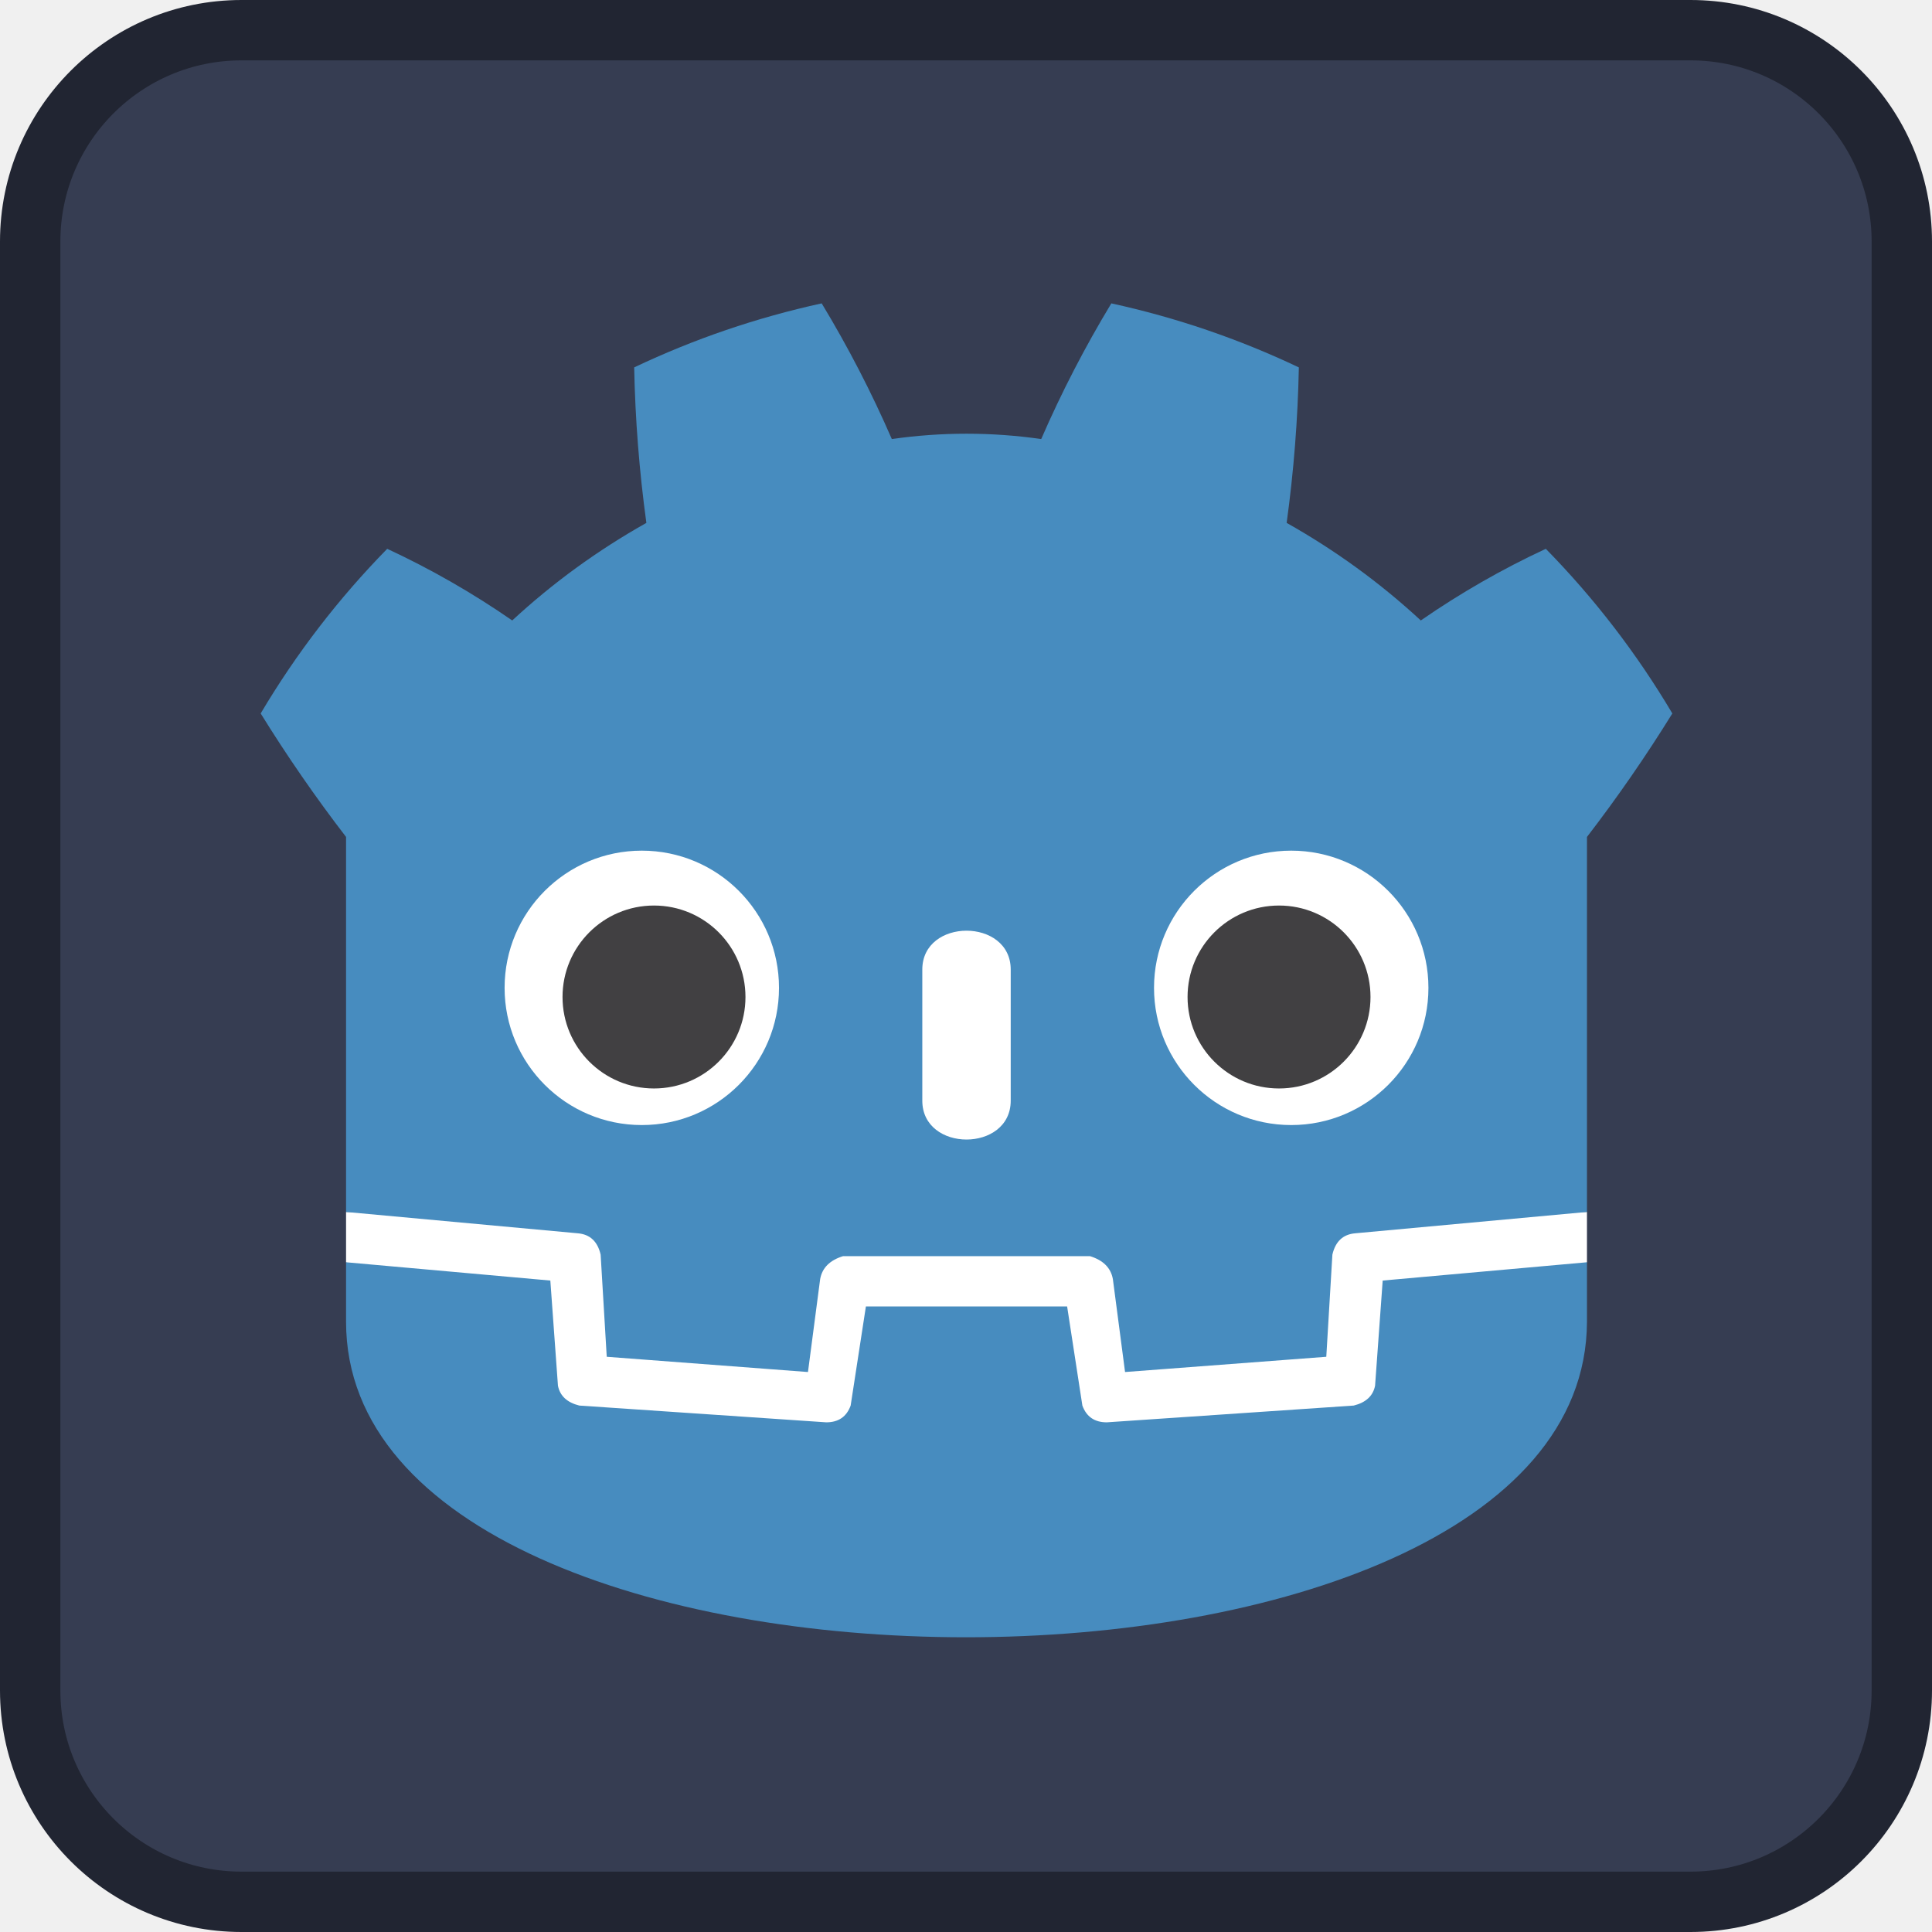
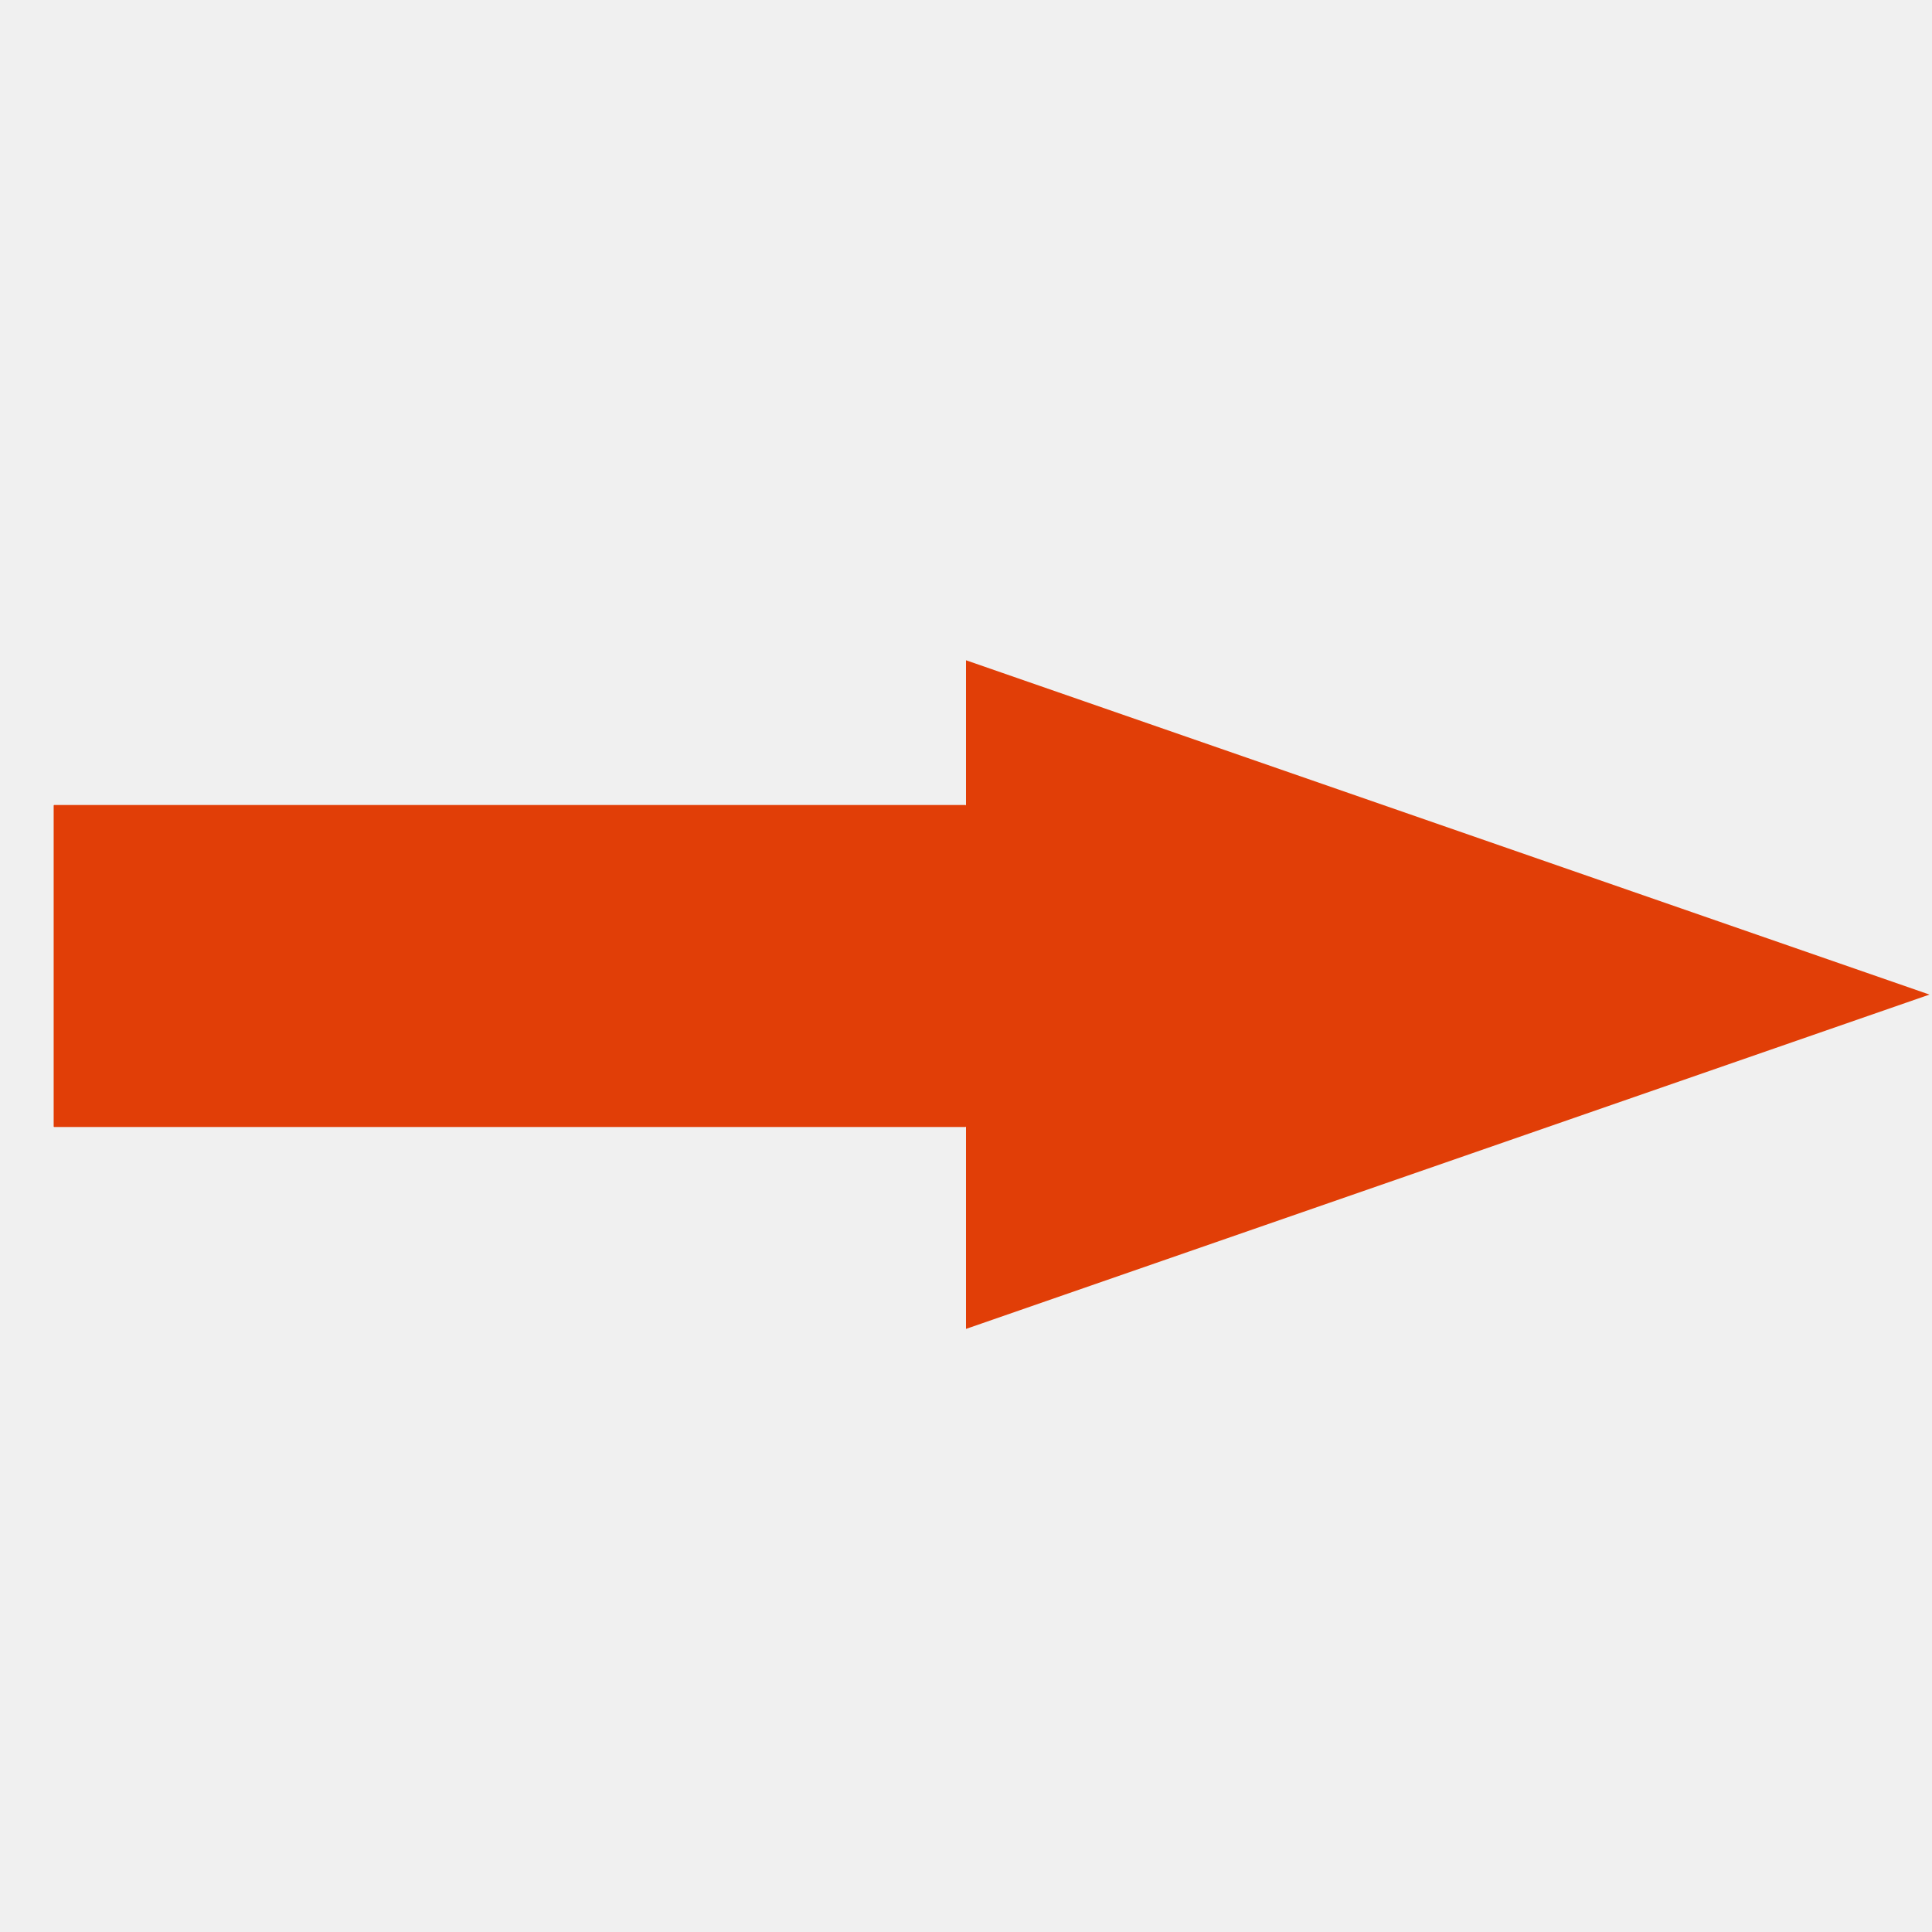
- <svg xmlns="http://www.w3.org/2000/svg" width="128" height="128">
-   <rect width="124" height="124" x="2" y="2" fill="#363d52" stroke="#212532" stroke-width="4" rx="14" />
-   <g fill="#fff" transform="translate(12.322 12.322)scale(.101)">
-     <path d="M105 673v33q407 354 814 0v-33z" />
-     <path fill="#478cbf" d="m105 673 152 14q12 1 15 14l4 67 132 10 8-61q2-11 15-15h162q13 4 15 15l8 61 132-10 4-67q3-13 15-14l152-14V427q30-39 56-81-35-59-83-108-43 20-82 47-40-37-88-64 7-51 8-102-59-28-123-42-26 43-46 89-49-7-98 0-20-46-46-89-64 14-123 42 1 51 8 102-48 27-88 64-39-27-82-47-48 49-83 108 26 42 56 81zm0 33v39c0 276 813 276 814 0v-39l-134 12-5 69q-2 10-14 13l-162 11q-12 0-16-11l-10-65H446l-10 65q-4 11-16 11l-162-11q-12-3-14-13l-5-69z" />
-     <path d="M483 600c0 34 58 34 58 0v-86c0-34-58-34-58 0z" />
-     <circle cx="725" cy="526" r="90" />
-     <circle cx="299" cy="526" r="90" />
-   </g>
-   <g fill="#414042" transform="translate(12.322 12.322)scale(.101)">
-     <circle cx="307" cy="532" r="60" />
-     <circle cx="717" cy="532" r="60" />
+ <svg xmlns="http://www.w3.org/2000/svg" width="1080" height="1080" viewBox="0 0 1080 1080" version="1.1" id="svg1">
+   <defs id="defs1" />
+   <g id="layer1">
+     <rect style="fill:#e13e07;fill-opacity:1;stroke:none;stroke-width:0;stroke-linejoin:round;stroke-dasharray:none;stroke-opacity:1" id="rect6" width="510" height="180" x="30" y="450" rx="0.3" />
+     <path style="fill:#e13e07;fill-opacity:1;stroke:none;stroke-width:0;stroke-linejoin:round;stroke-dasharray:none;stroke-opacity:1" id="path6" d="m 944.504,450 -606.755,350.31 0,-700.621 z" transform="matrix(0.8876681,0,0,0.5334899,240.1916,315.9091)" />
  </g>
</svg>
